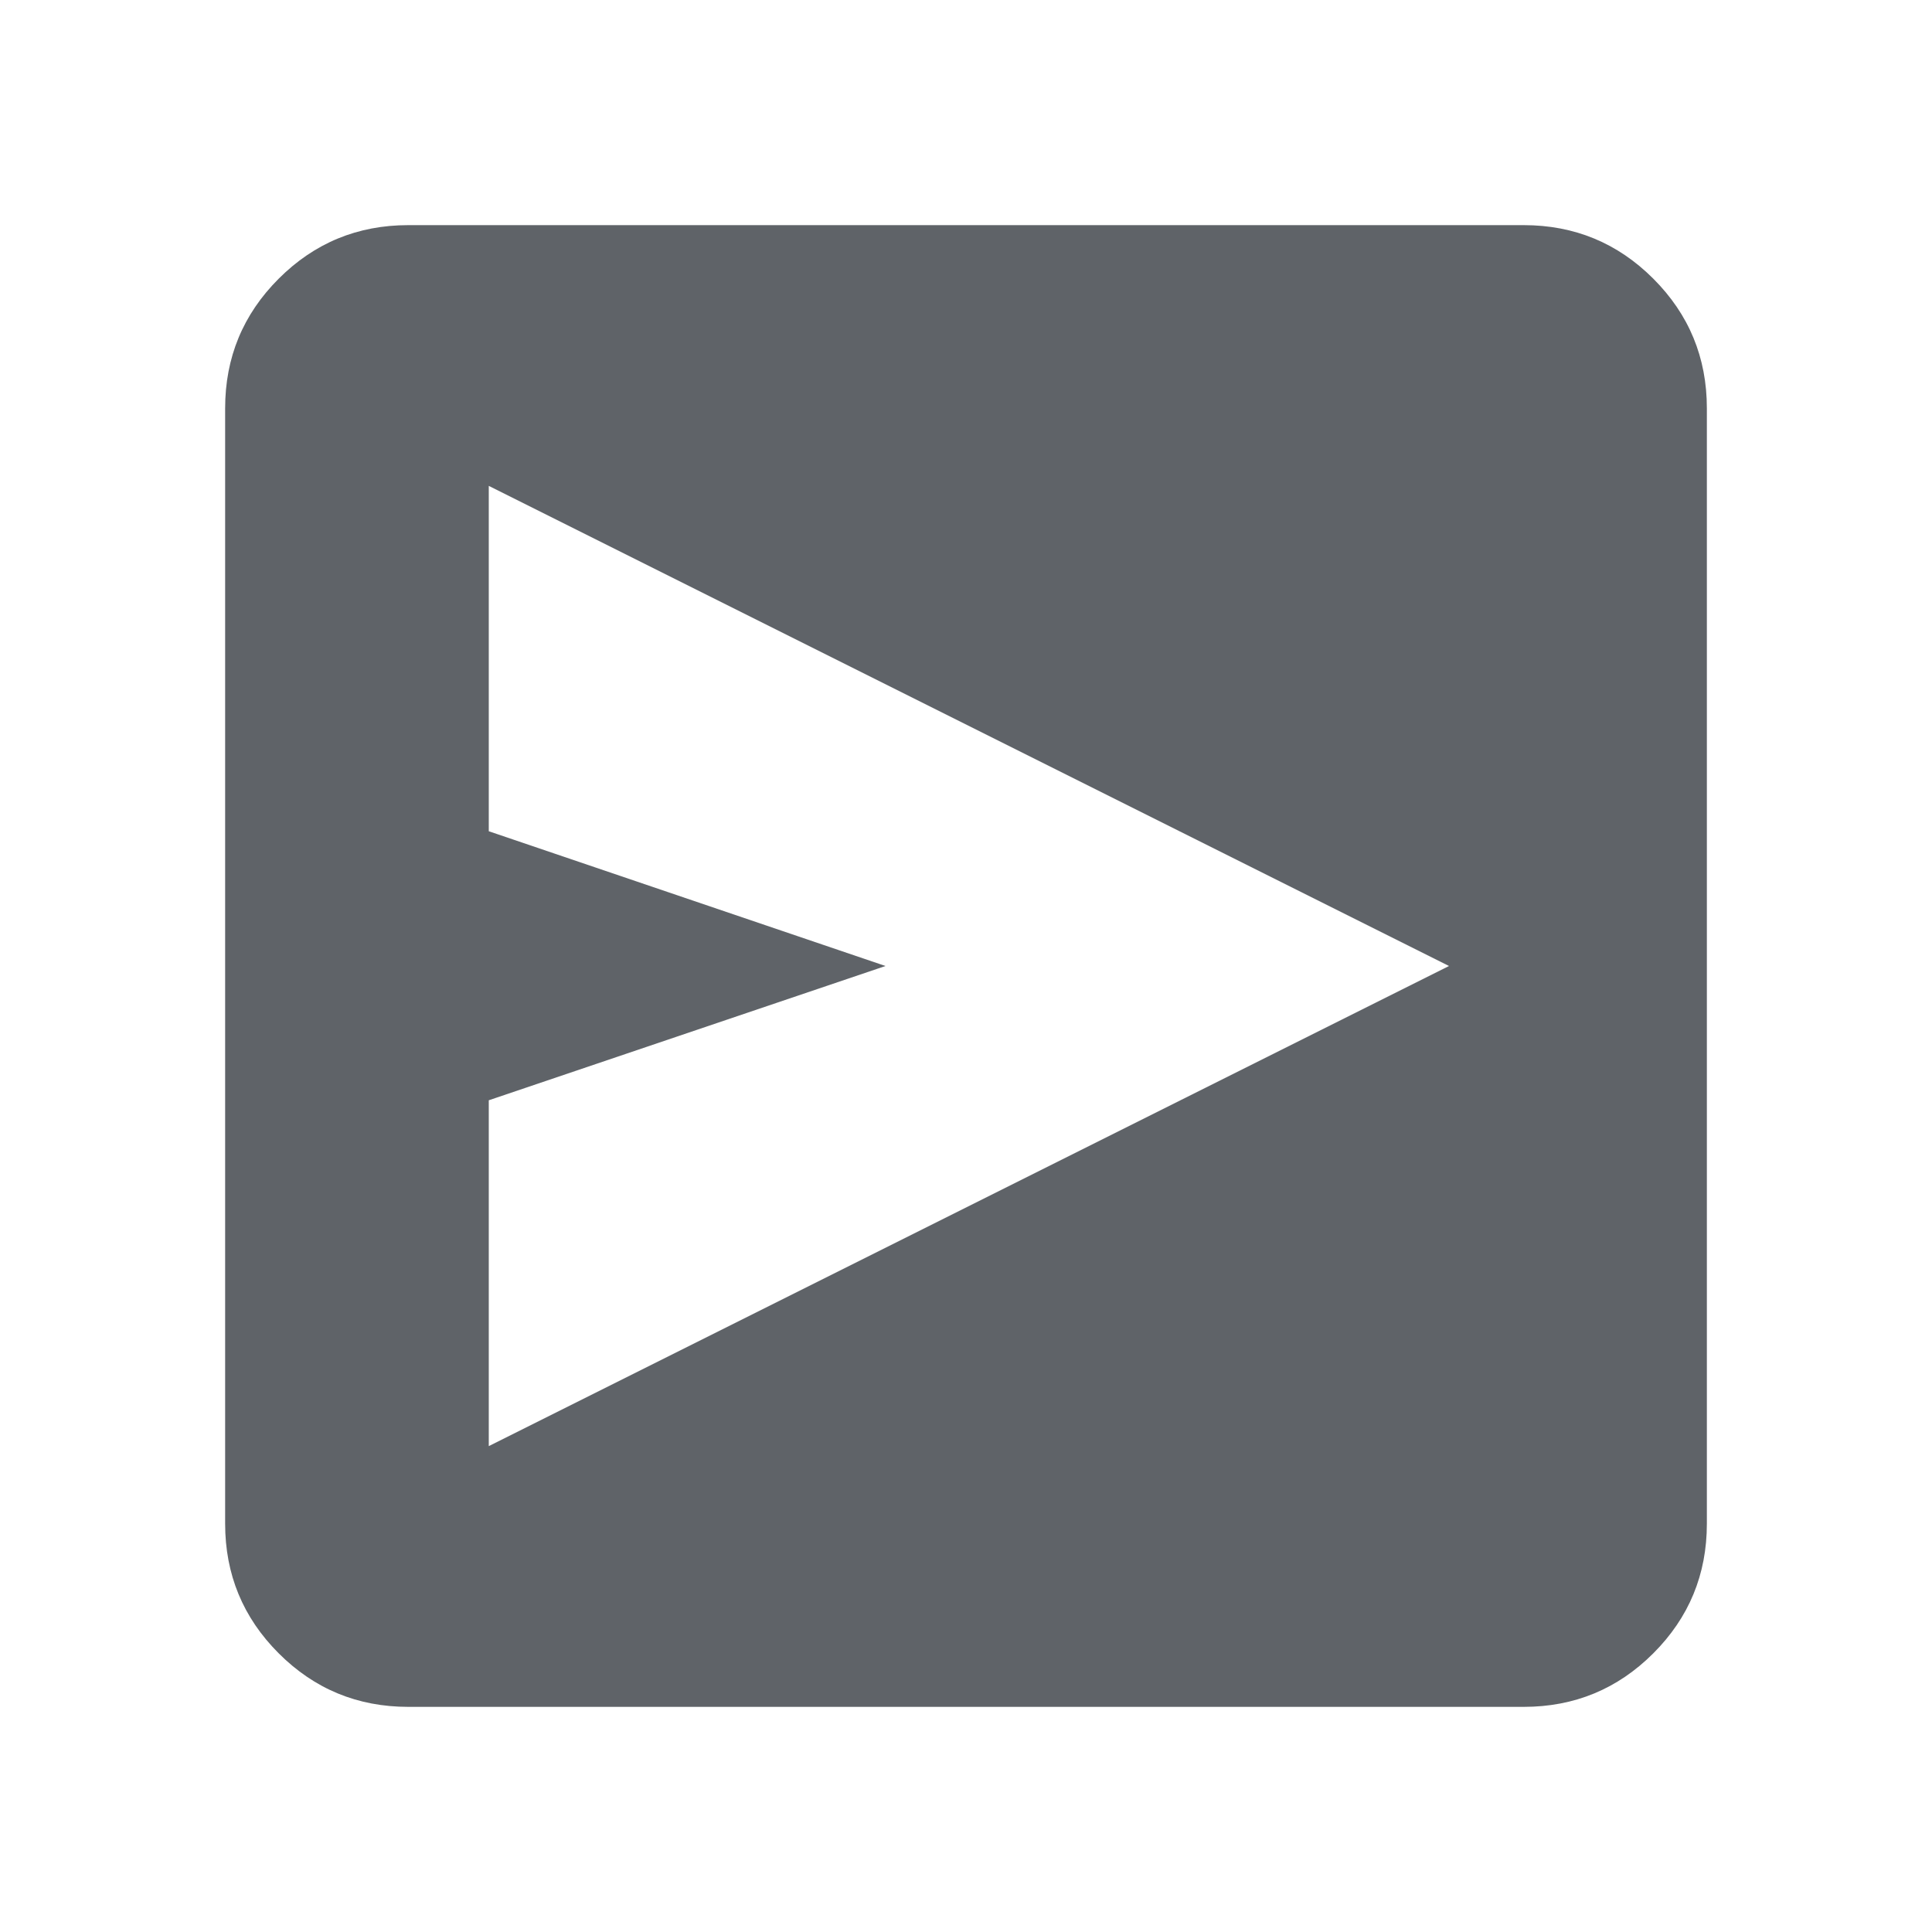
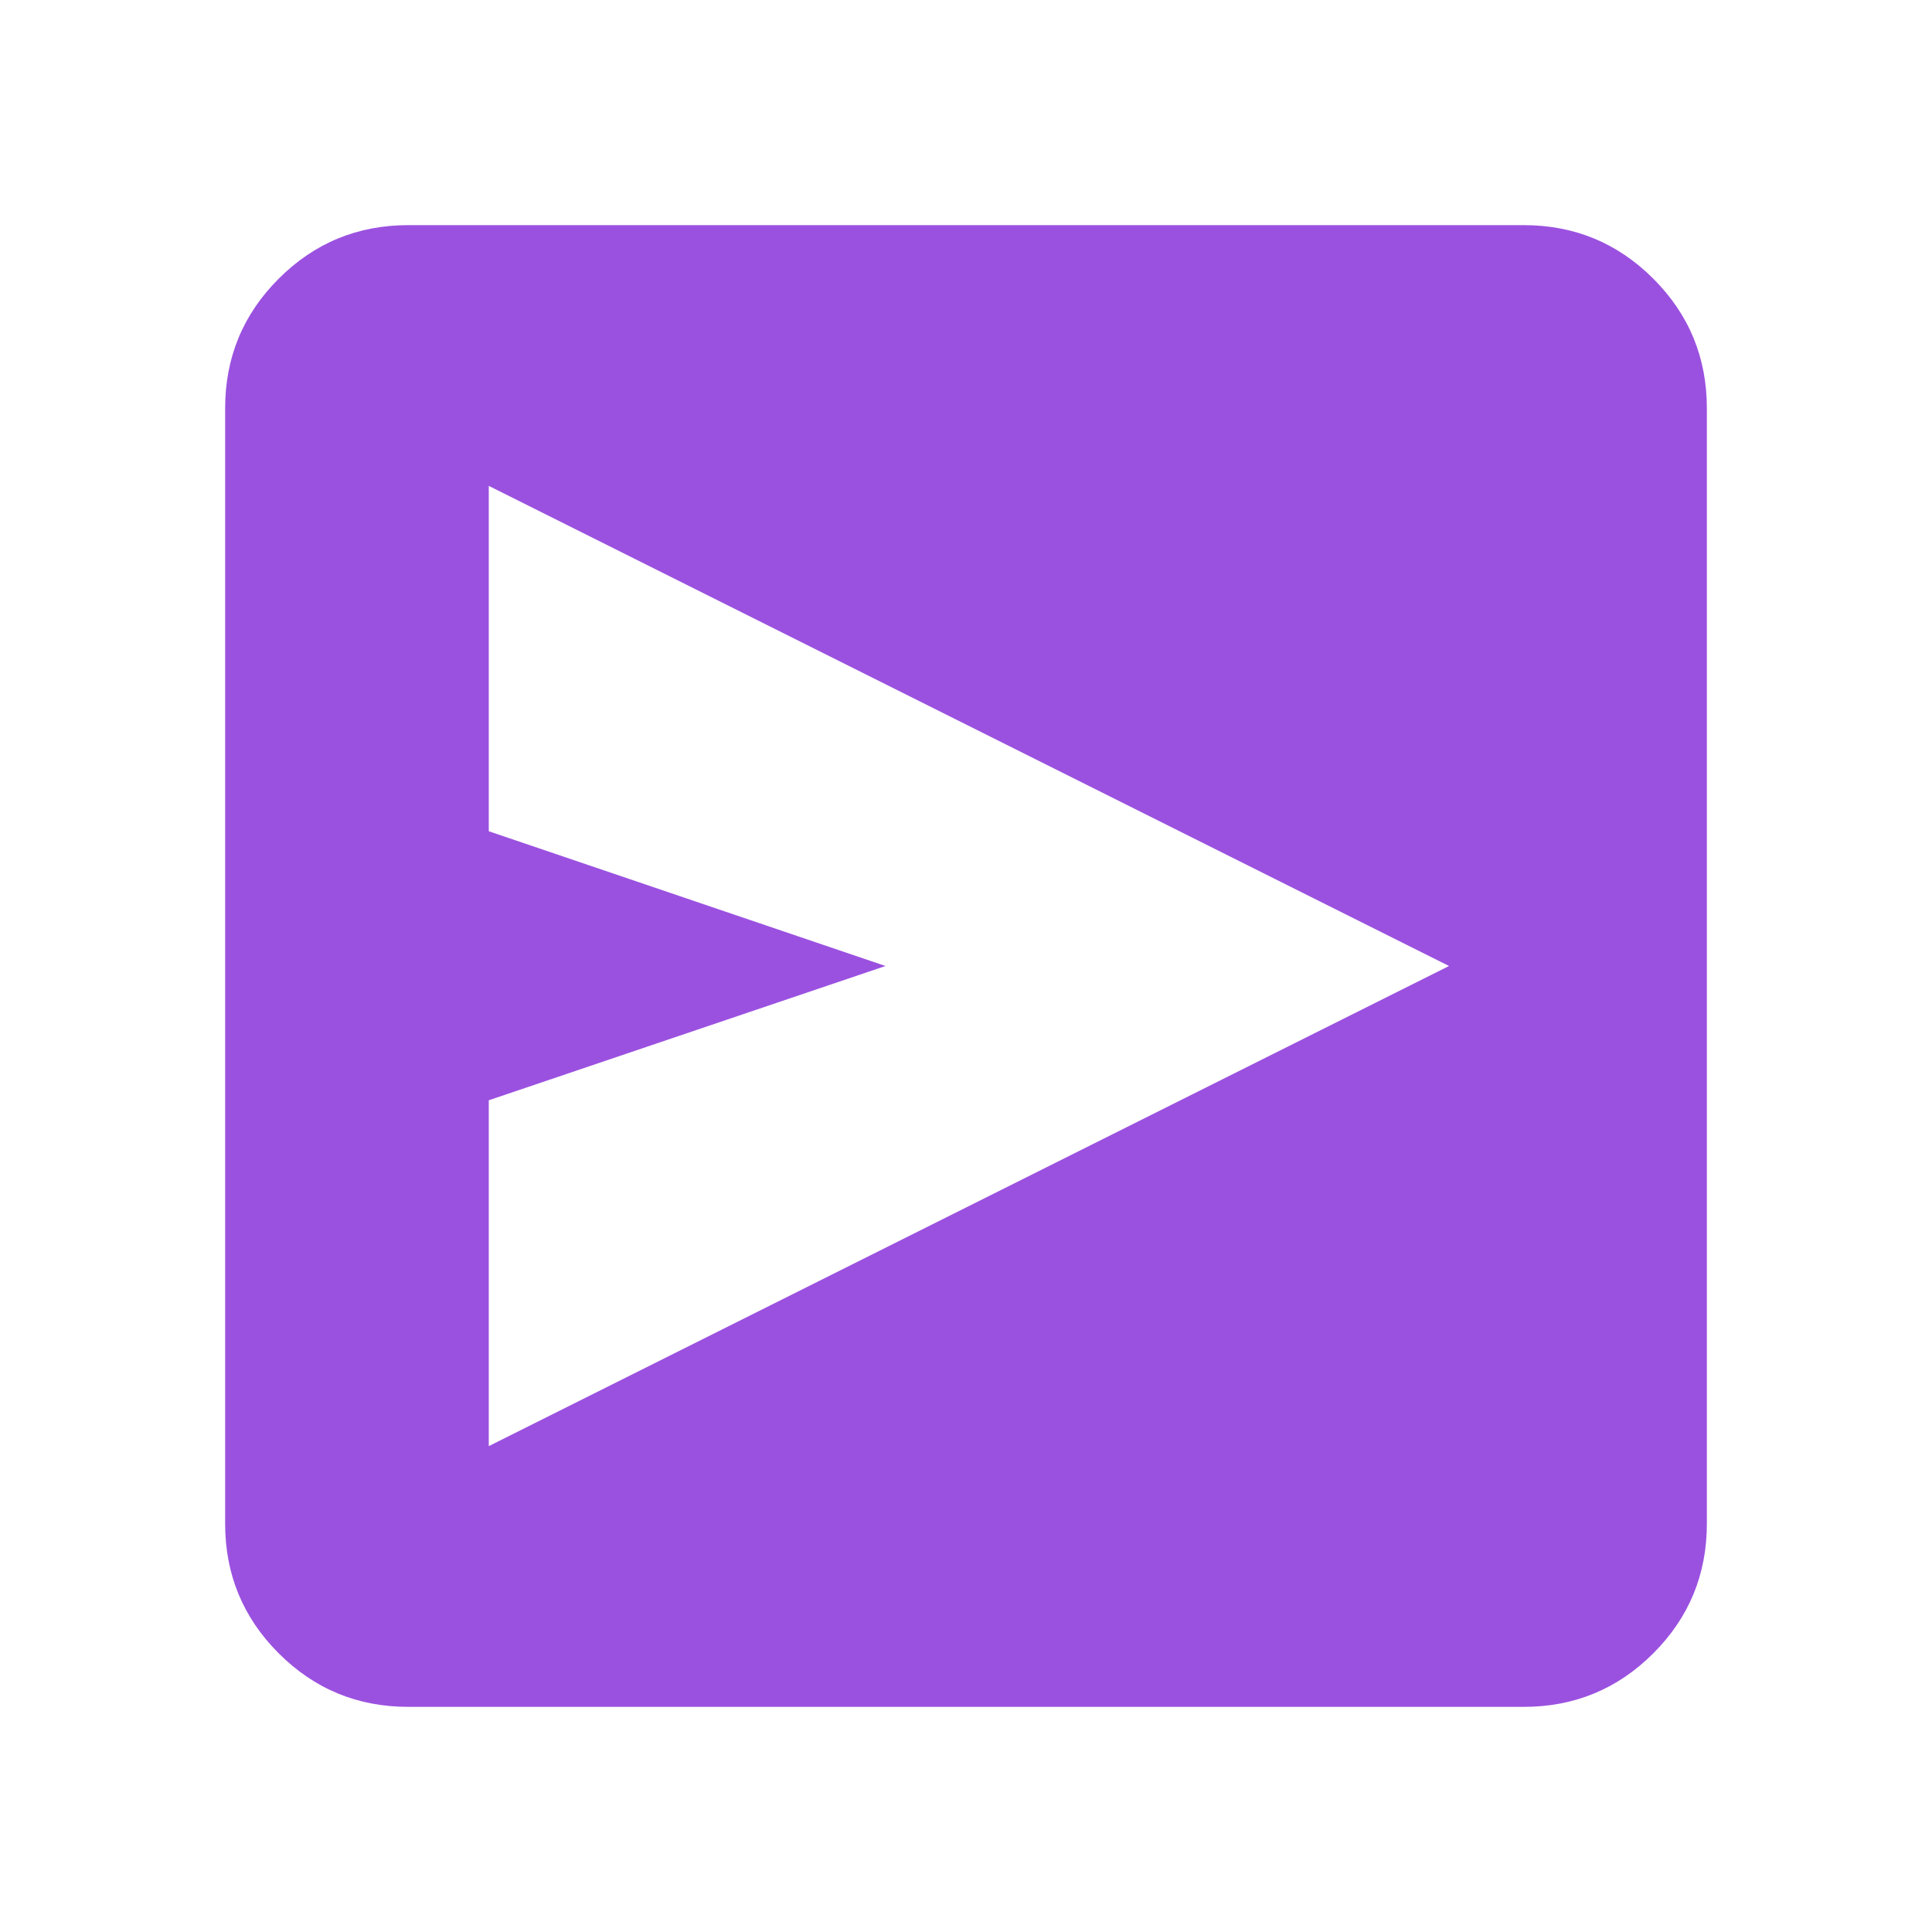
- <svg xmlns="http://www.w3.org/2000/svg" viewBox="0 -960 960 960" fill="#5f6368">
+ <svg xmlns="http://www.w3.org/2000/svg" viewBox="0 -960 960 960" fill="#9B51E0">
  <path d="M242.87-241.43 720-480 242.87-718.57v171.61L440-480l-197.13 66.72v171.85Zm-40 129.56q-37.78 0-64.39-26.61t-26.61-64.39v-554.26q0-37.78 26.61-64.39t64.39-26.61h554.26q37.78 0 64.39 26.61t26.61 64.39v554.26q0 37.78-26.61 64.39t-64.39 26.61H202.87Z" />
</svg>
